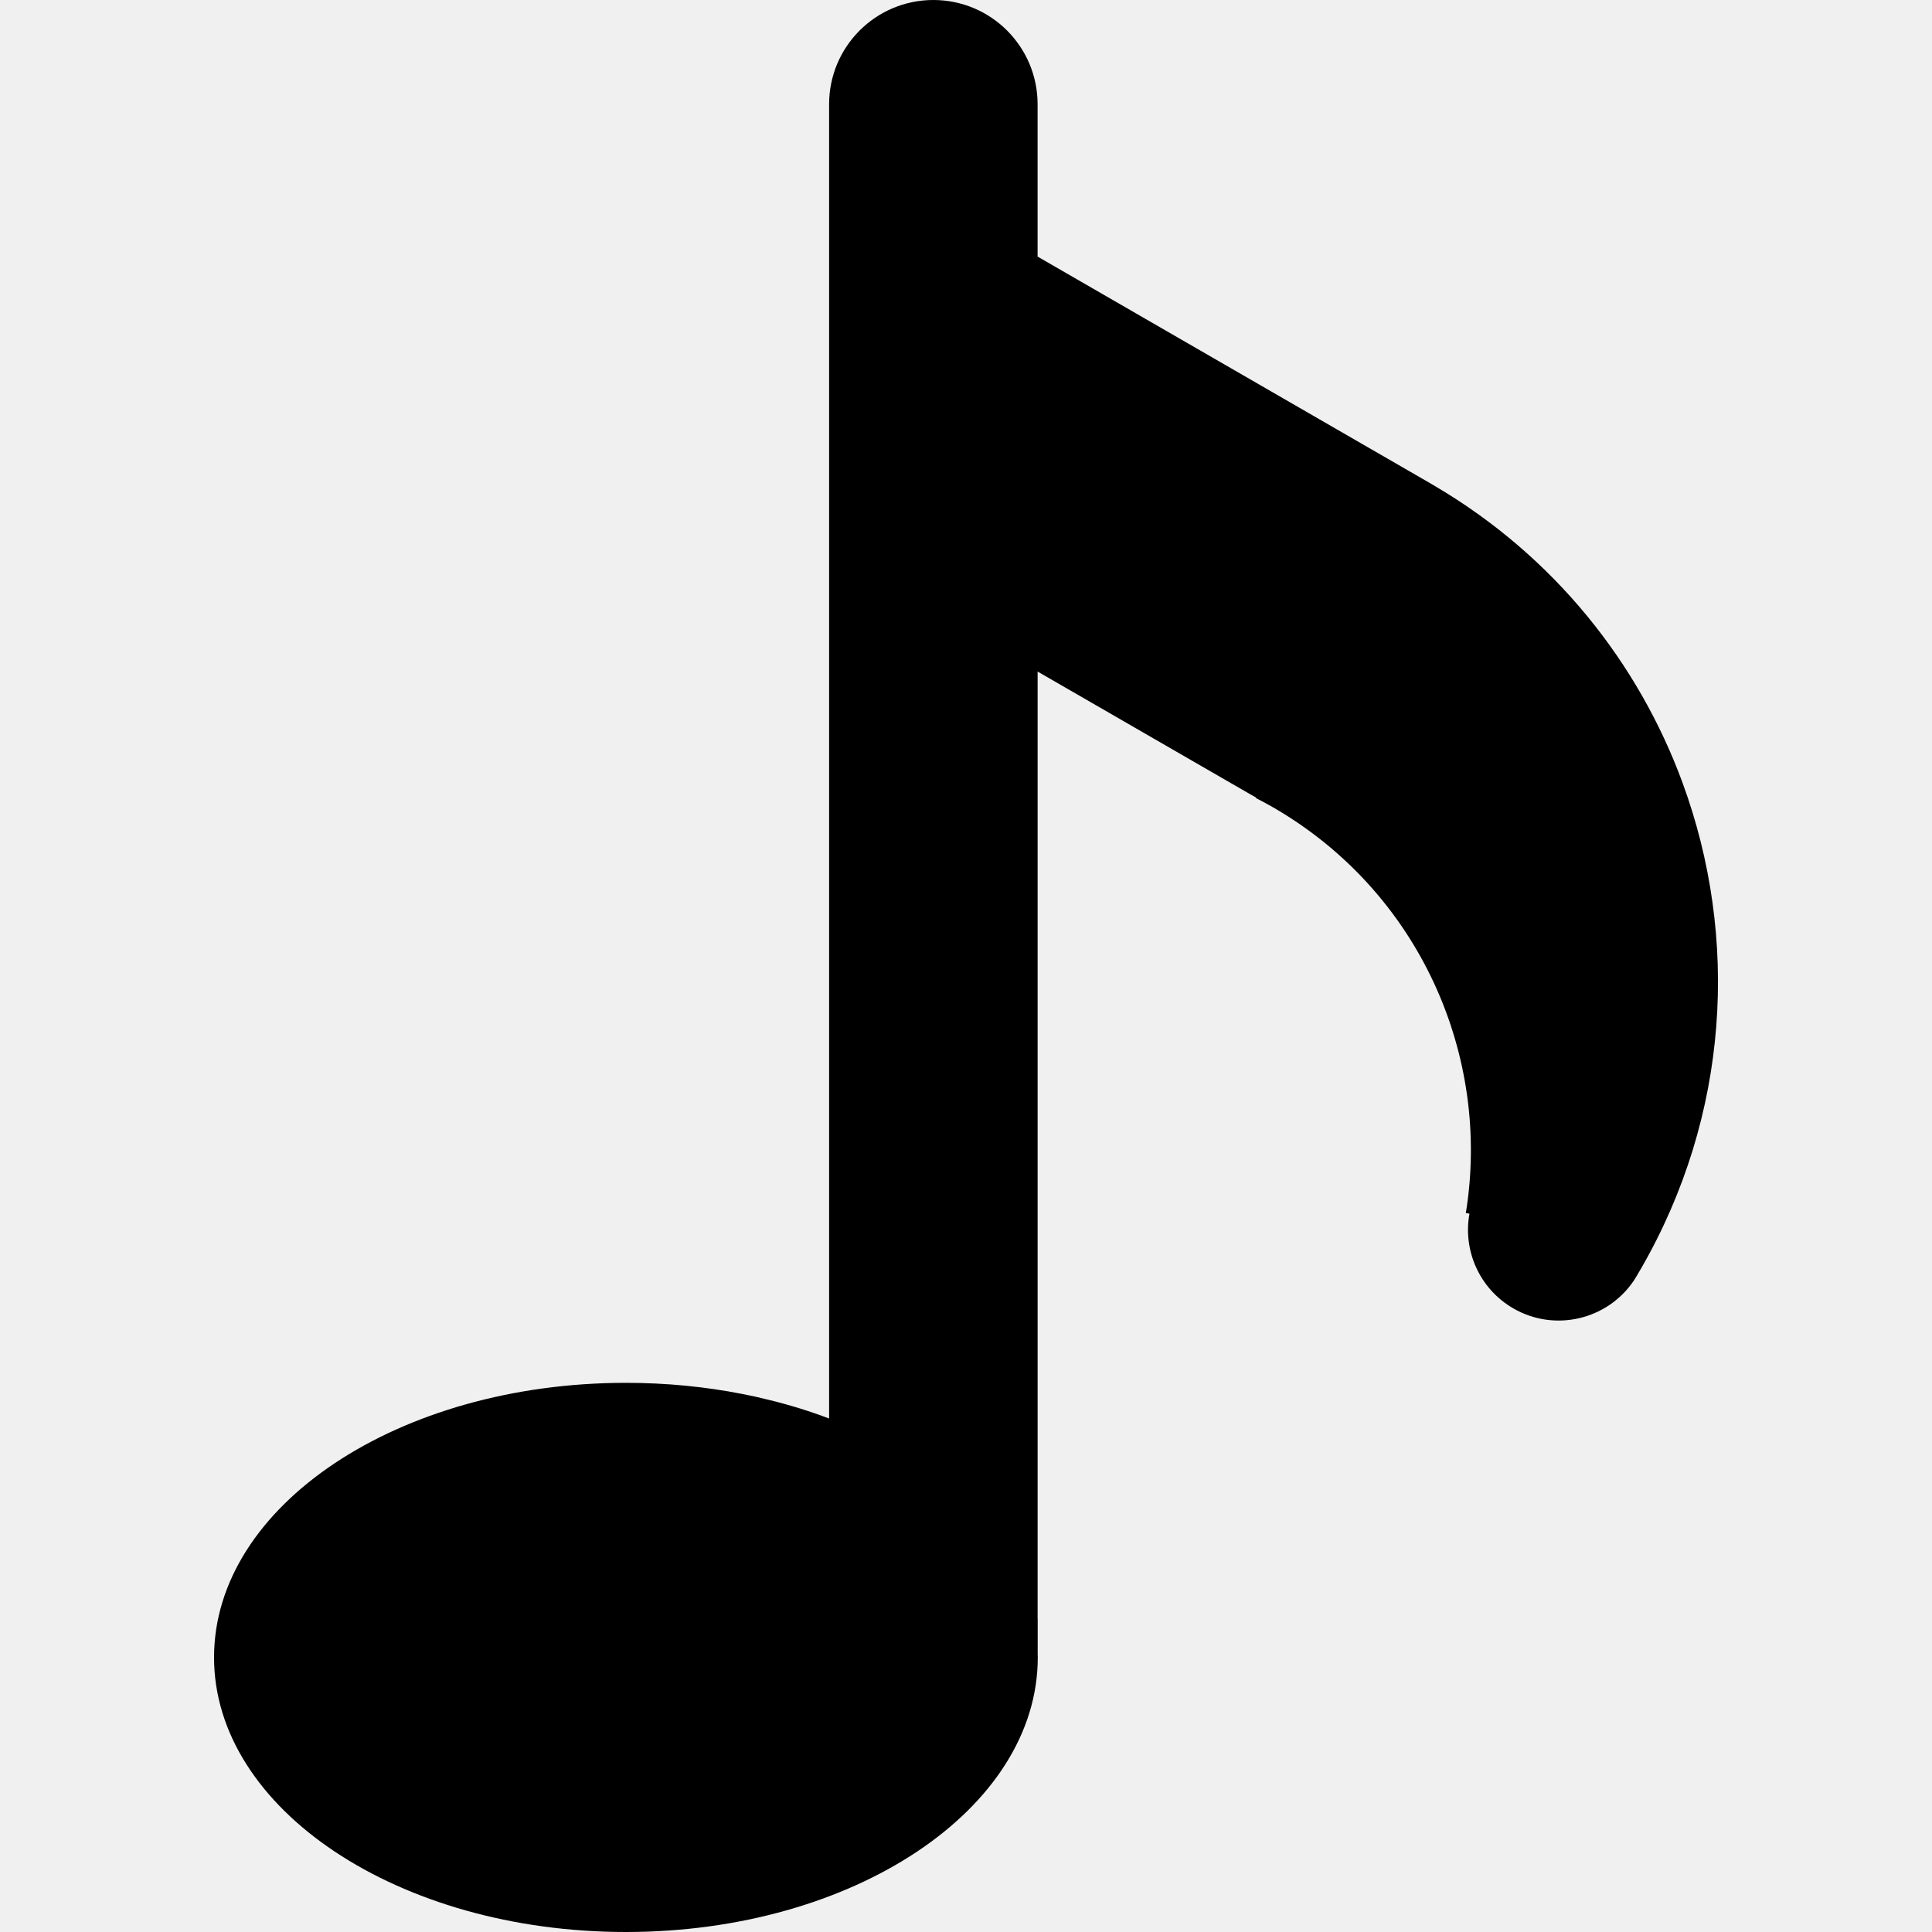
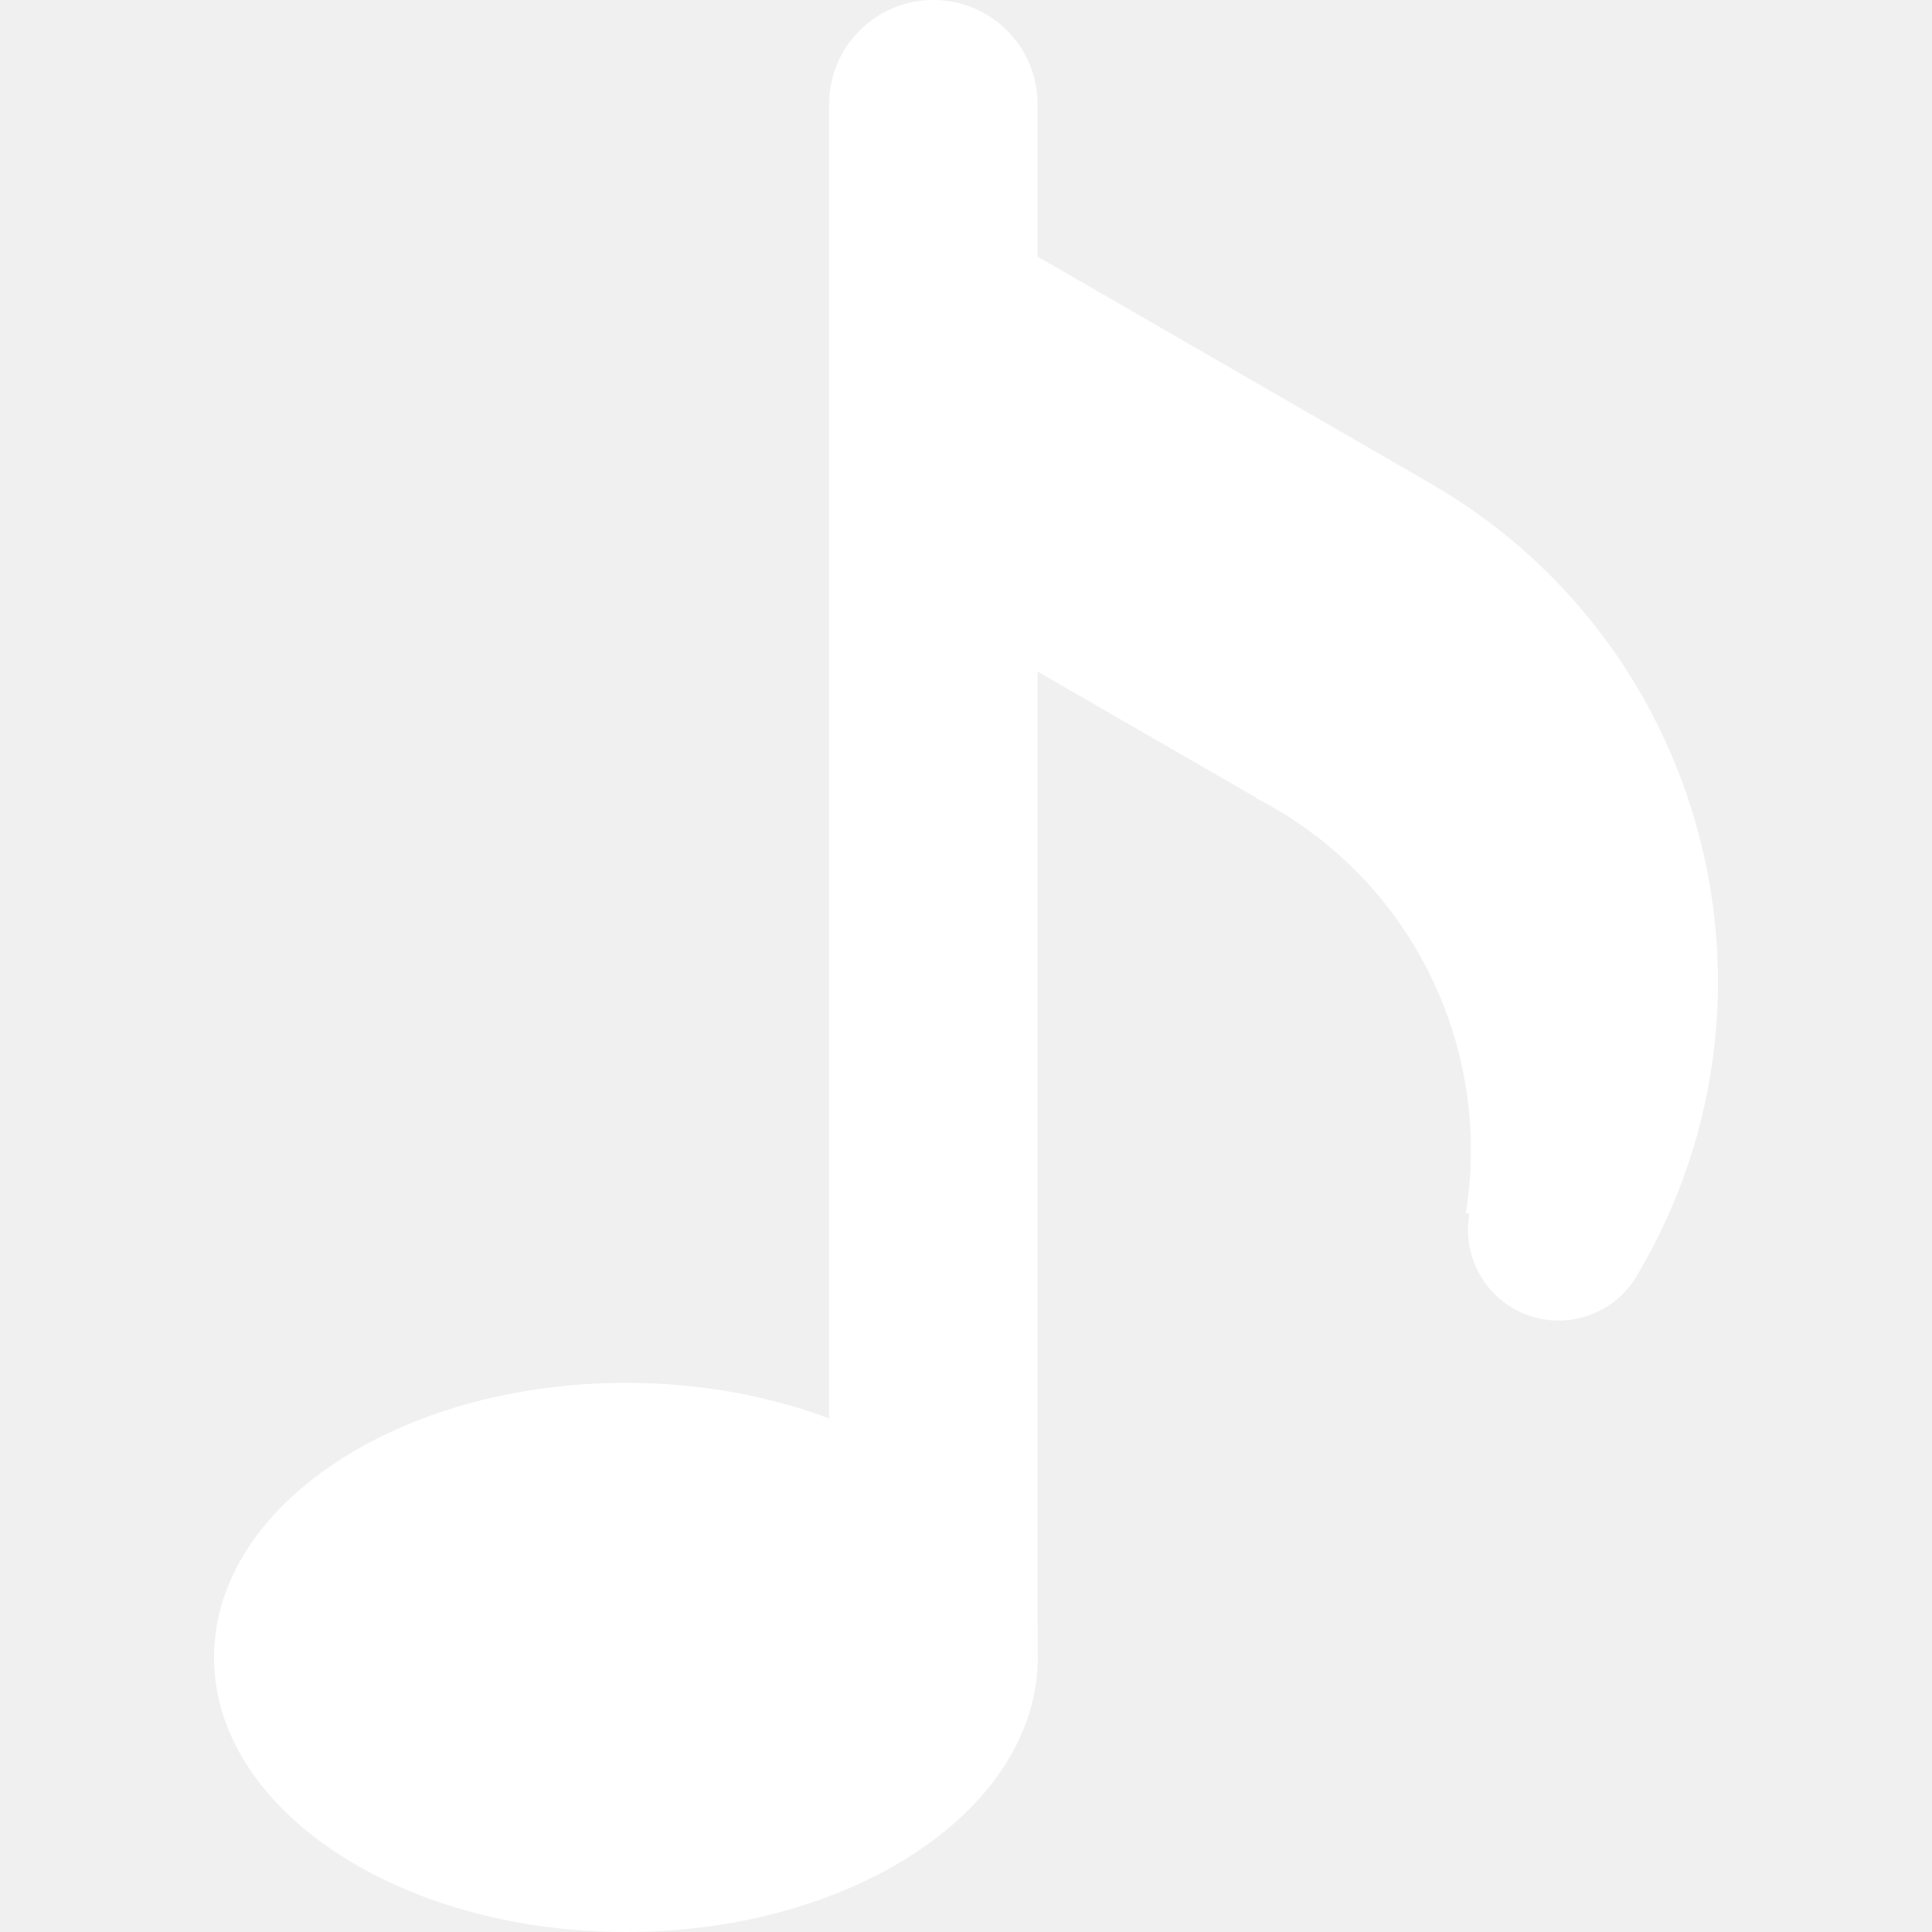
- <svg xmlns="http://www.w3.org/2000/svg" version="1.1" x="0px" y="0px" width="100px" height="100px" viewBox="0 0 100 100" enable-background="new 0 0 100 100" xml:space="preserve">
+ <svg xmlns="http://www.w3.org/2000/svg" version="1.1" x="0px" y="0px" width="12px" height="12px" viewBox="0 0 100 100" enable-background="new 0 0 100 100" xml:space="preserve">
  <g id="Captions">
</g>
  <g id="Your_Icon">
    <g>
-       <path fill="#000000" d="M87.092,40.527c-2.281-6.219-6.643-11.717-12.774-15.342c-0.095-0.057-0.185-0.112-0.278-0.165    L53.706,13.281V5.396c0-1.489-0.604-2.837-1.58-3.816C51.15,0.604,49.799,0,48.31,0c-2.983,0-5.396,2.417-5.396,5.396v1.651V25.85    v2.676v14.981v29.915c-0.987-0.375-2.023-0.698-3.104-0.961c-0.454-0.116-0.911-0.218-1.381-0.308    c-1.91-0.376-3.937-0.578-6.03-0.578c-11.773,0-21.32,6.361-21.32,14.212c0,7.848,9.547,14.213,21.32,14.213    c11.772,0,21.316-6.365,21.316-14.213c0-0.06,0-0.124-0.004-0.184v-1.82h-0.004c0-0.004,0-0.011,0-0.015v-3.712v-0.169V39.143    V34.76l11.034,6.368c0.089,0.053,0.184,0.105,0.277,0.154l-0.012,0.026c0.301,0.15,0.597,0.314,0.894,0.483    c7.569,4.372,11.292,12.854,9.971,20.998l0.188,0.03c-0.346,1.895,0.507,3.884,2.271,4.904c2.15,1.242,4.875,0.585,6.241-1.445    c0.056-0.09,0.116-0.18,0.169-0.273c0.007-0.015,0.019-0.033,0.025-0.049c0.057-0.094,0.113-0.188,0.169-0.285    C89.523,57.716,90.026,48.525,87.092,40.527z" />
+       <path fill="#ffffff" d="M87.092,40.527c-2.281-6.219-6.643-11.717-12.774-15.342c-0.095-0.057-0.185-0.112-0.278-0.165    L53.706,13.281V5.396c0-1.489-0.604-2.837-1.58-3.816C51.15,0.604,49.799,0,48.31,0c-2.983,0-5.396,2.417-5.396,5.396v1.651V25.85    v2.676v14.981v29.915c-0.987-0.375-2.023-0.698-3.104-0.961c-0.454-0.116-0.911-0.218-1.381-0.308    c-1.91-0.376-3.937-0.578-6.03-0.578c-11.773,0-21.32,6.361-21.32,14.212c0,7.848,9.547,14.213,21.32,14.213    c11.772,0,21.316-6.365,21.316-14.213c0-0.06,0-0.124-0.004-0.184v-1.82h-0.004c0-0.004,0-0.011,0-0.015v-3.712v-0.169V39.143    V34.76l11.034,6.368c0.089,0.053,0.184,0.105,0.277,0.154l-0.012,0.026c0.301,0.15,0.597,0.314,0.894,0.483    c7.569,4.372,11.292,12.854,9.971,20.998l0.188,0.03c-0.346,1.895,0.507,3.884,2.271,4.904c2.15,1.242,4.875,0.585,6.241-1.445    c0.056-0.09,0.116-0.18,0.169-0.273c0.007-0.015,0.019-0.033,0.025-0.049c0.057-0.094,0.113-0.188,0.169-0.285    C89.523,57.716,90.026,48.525,87.092,40.527z" />
    </g>
  </g>
</svg>
